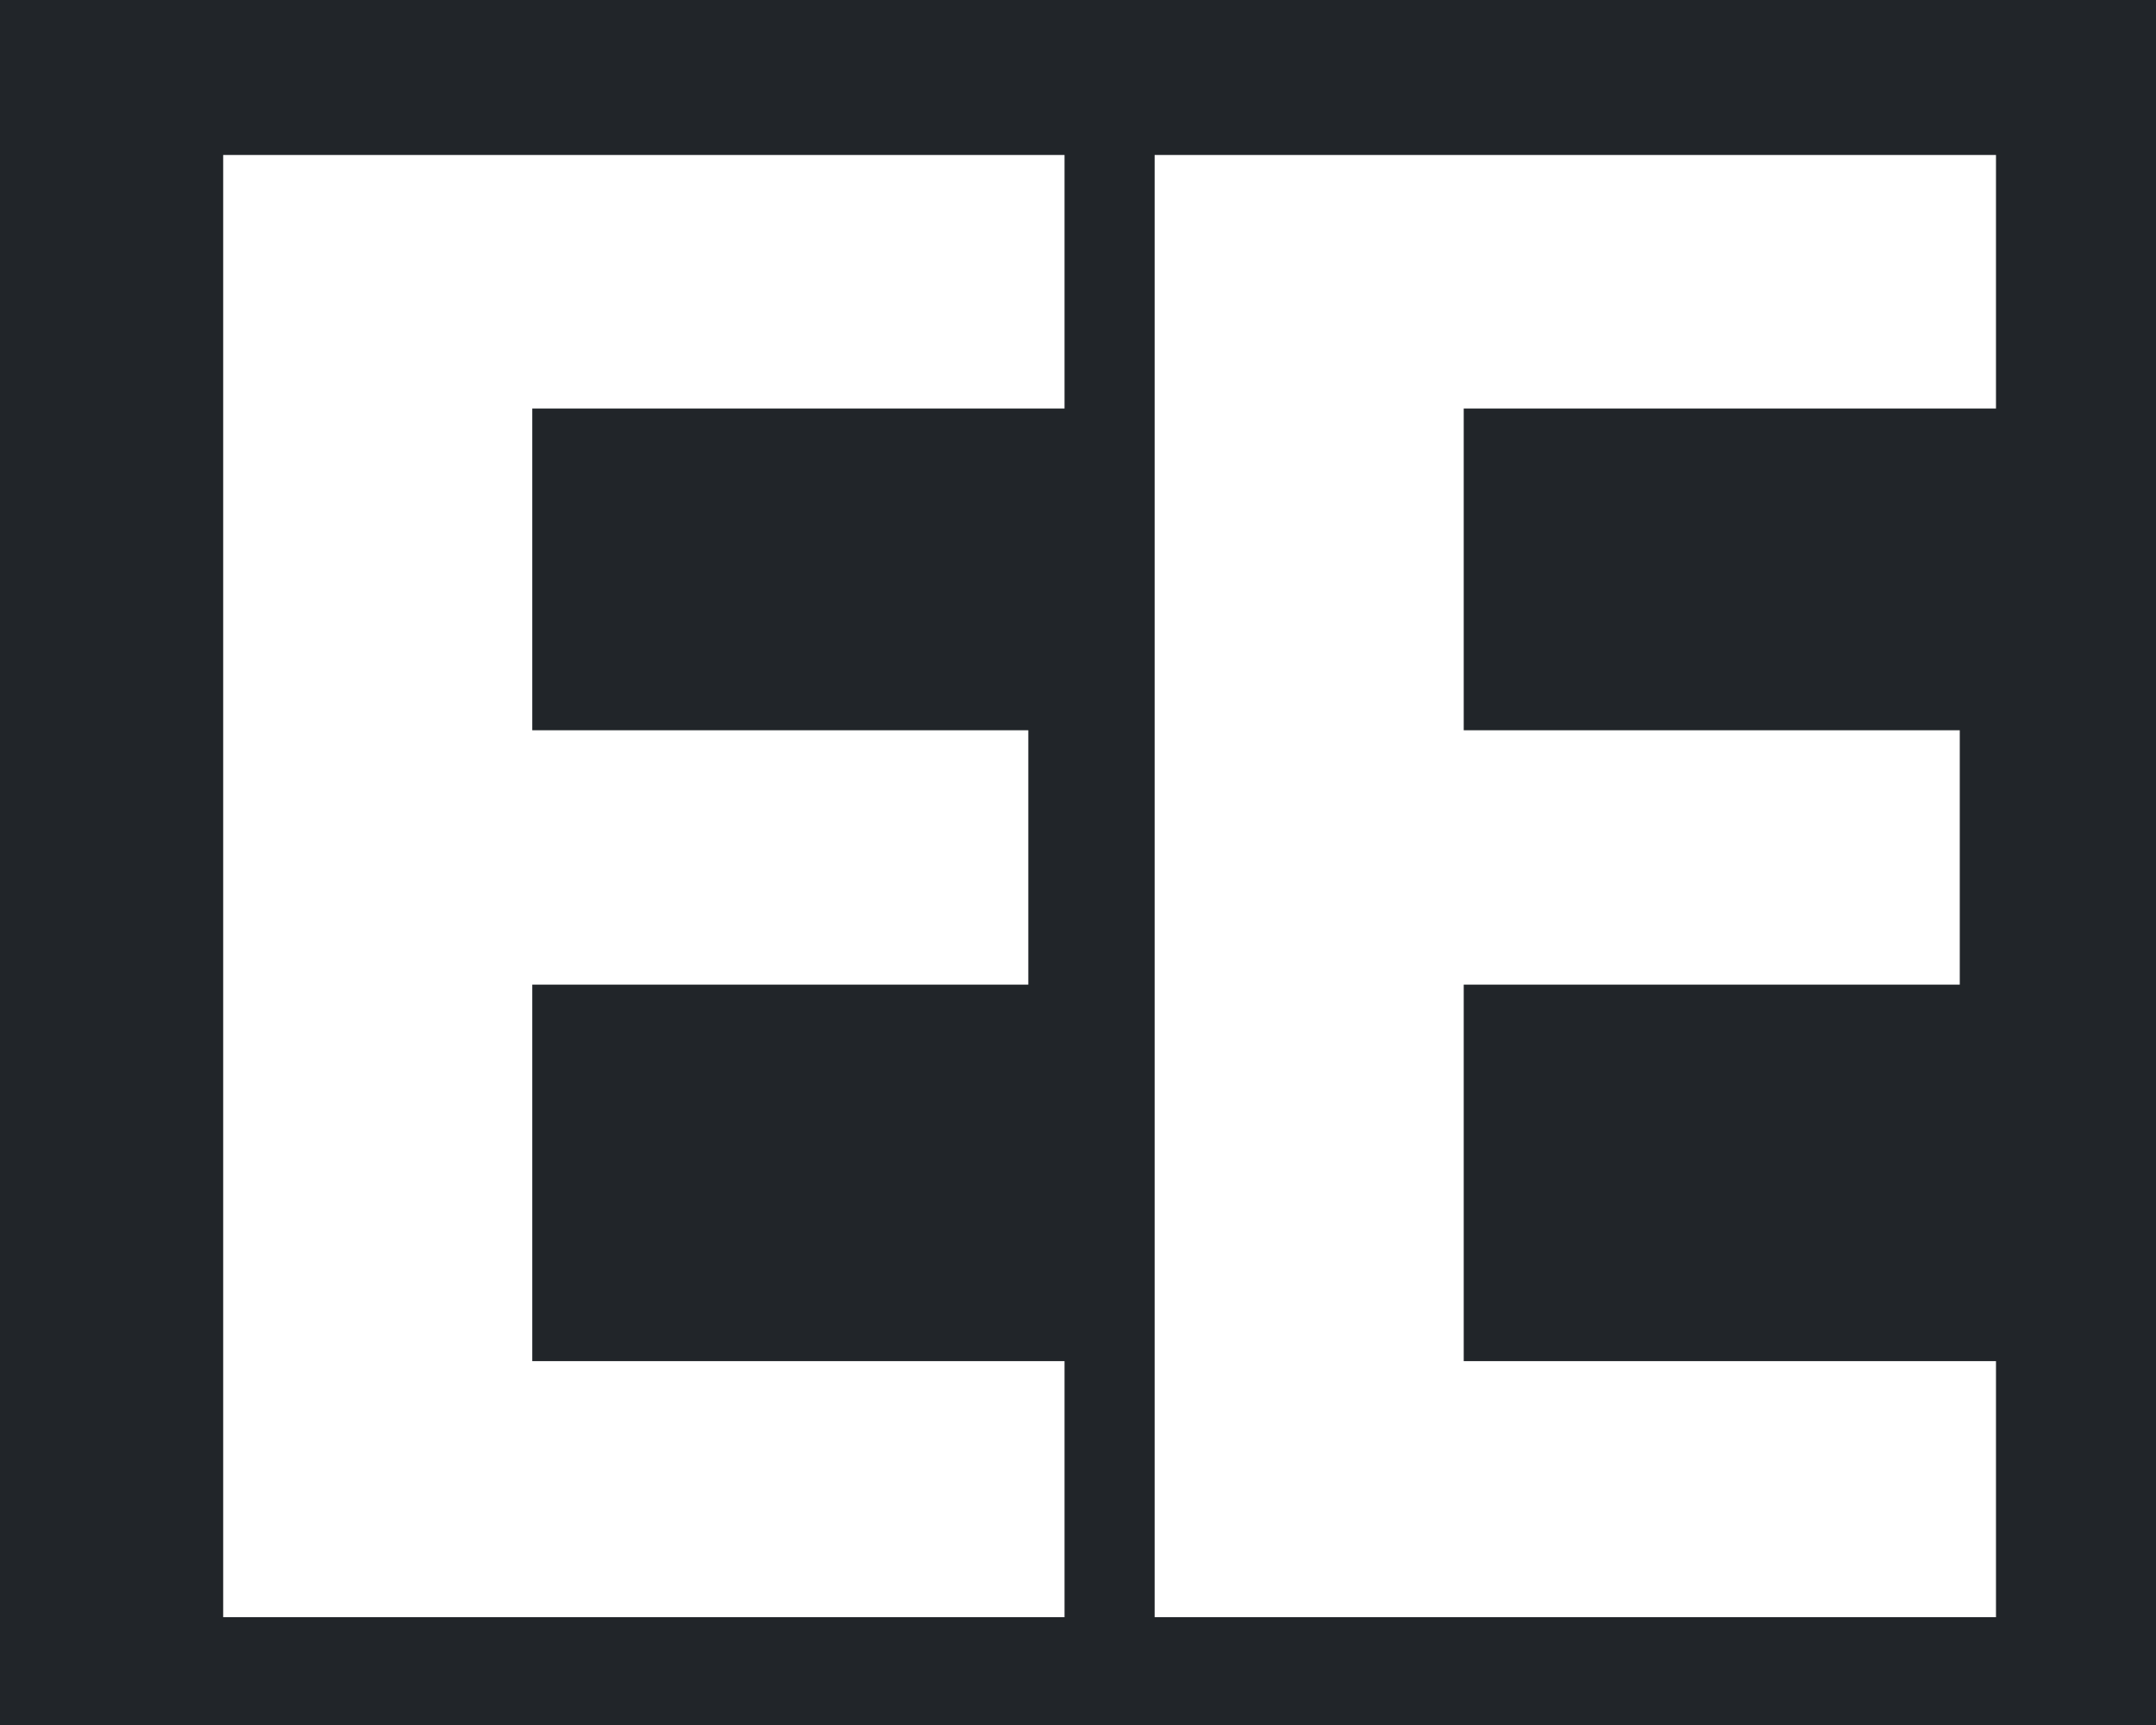
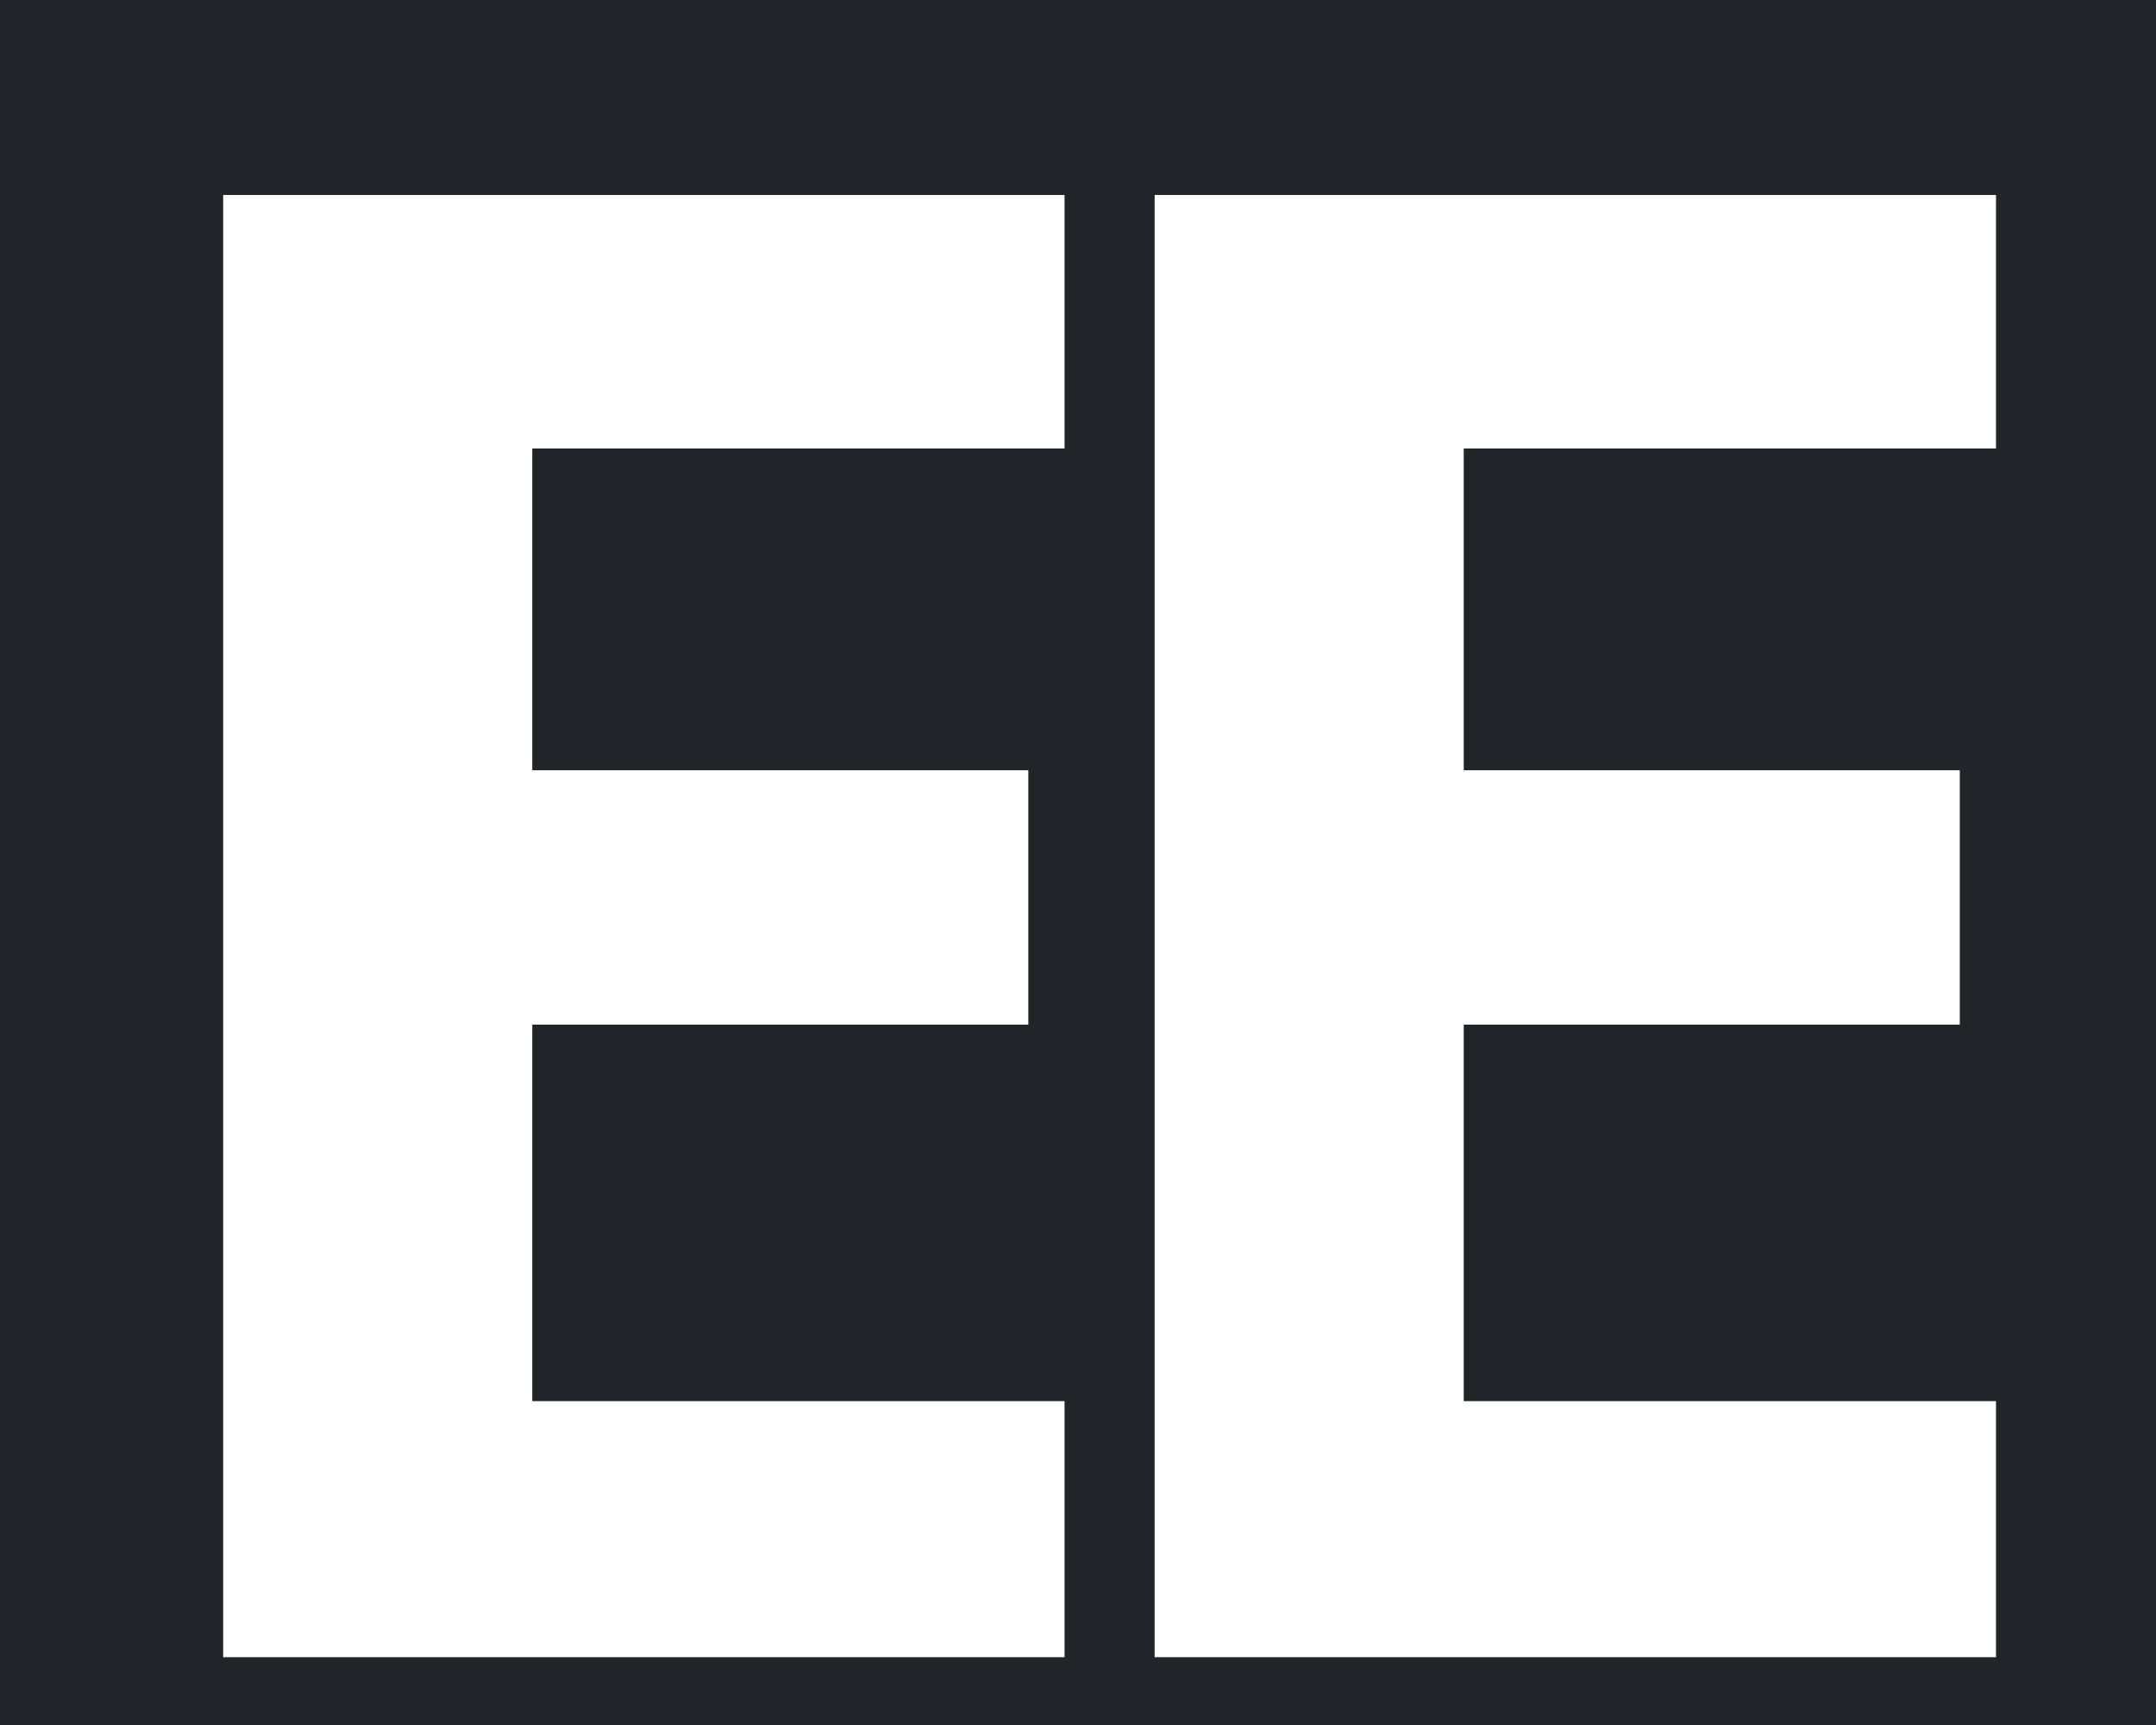
<svg xmlns="http://www.w3.org/2000/svg" viewBox="0 0 40 32" width="40" height="32">
  <rect width="40" height="32" fill="#212529" />
-   <text x="20" y="30" text-anchor="middle" font-family="system-ui,sans-serif" font-size="38" font-weight="900" fill="#fff" letter-spacing="-4">EE</text>
+   <text x="50%" y="50%" dominant-baseline="central" text-anchor="middle" font-family="system-ui,sans-serif" font-size="38" font-weight="900" fill="#fff" letter-spacing="-4">EE</text>
</svg>
